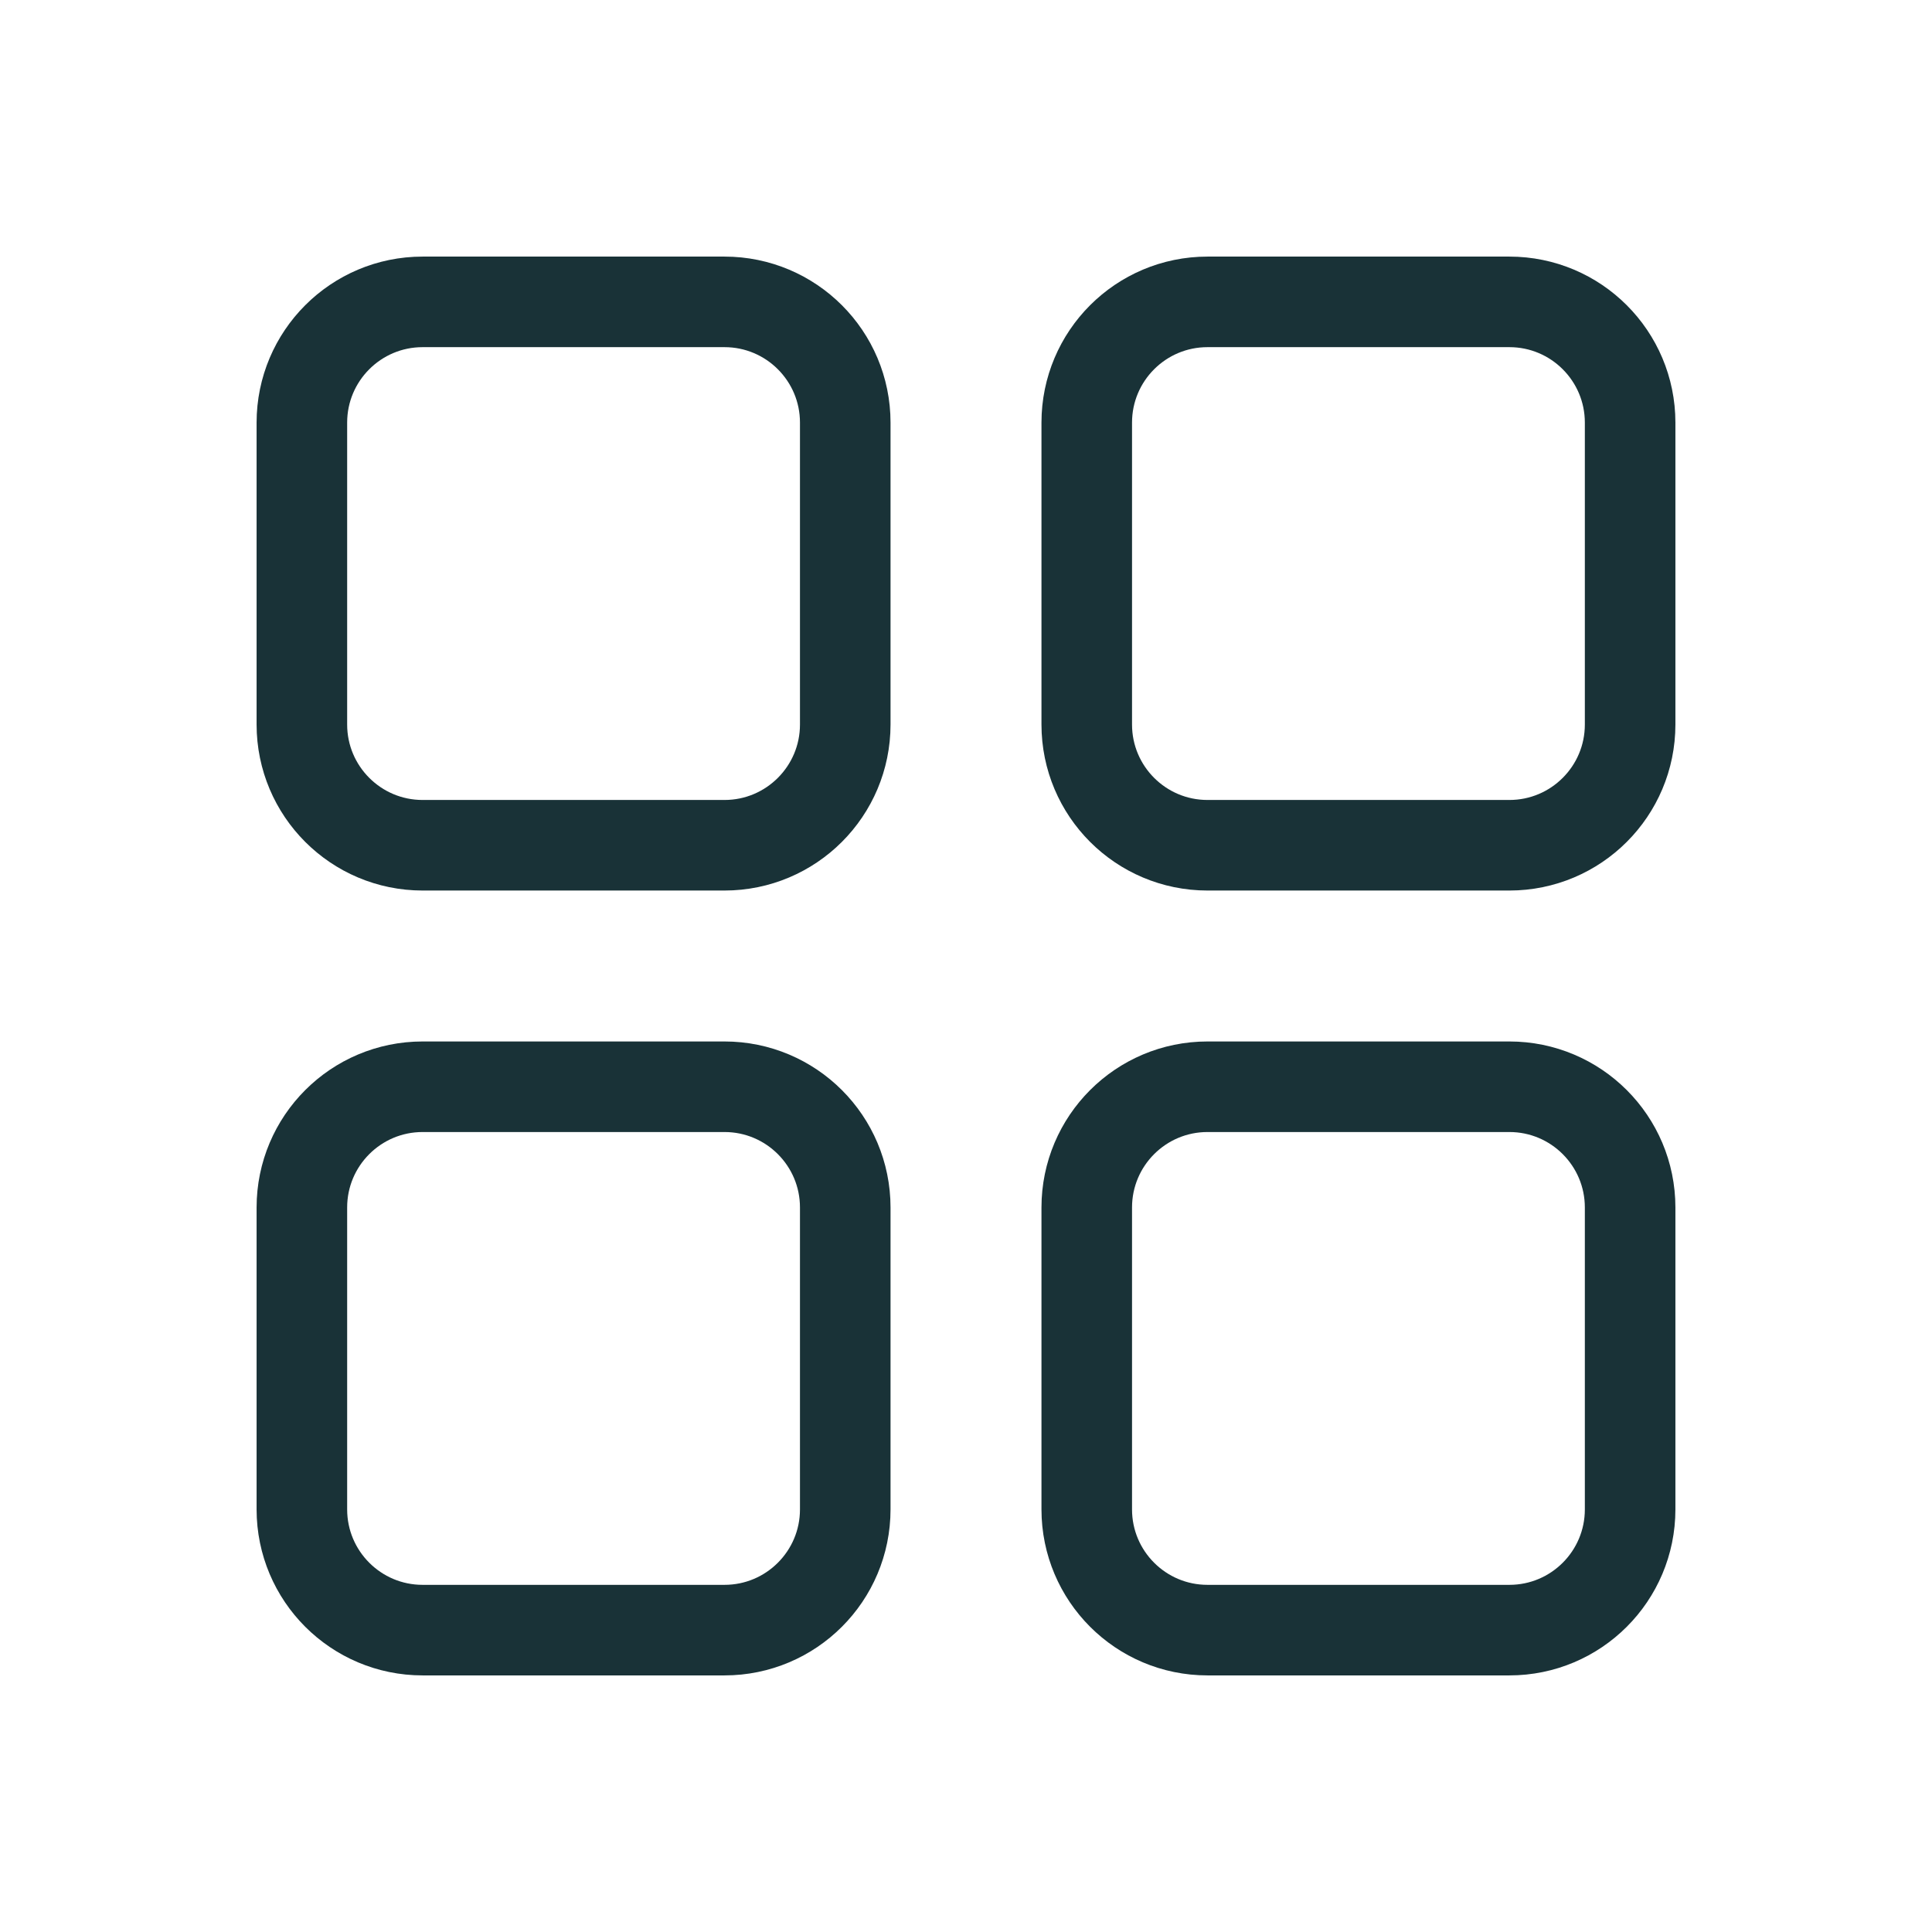
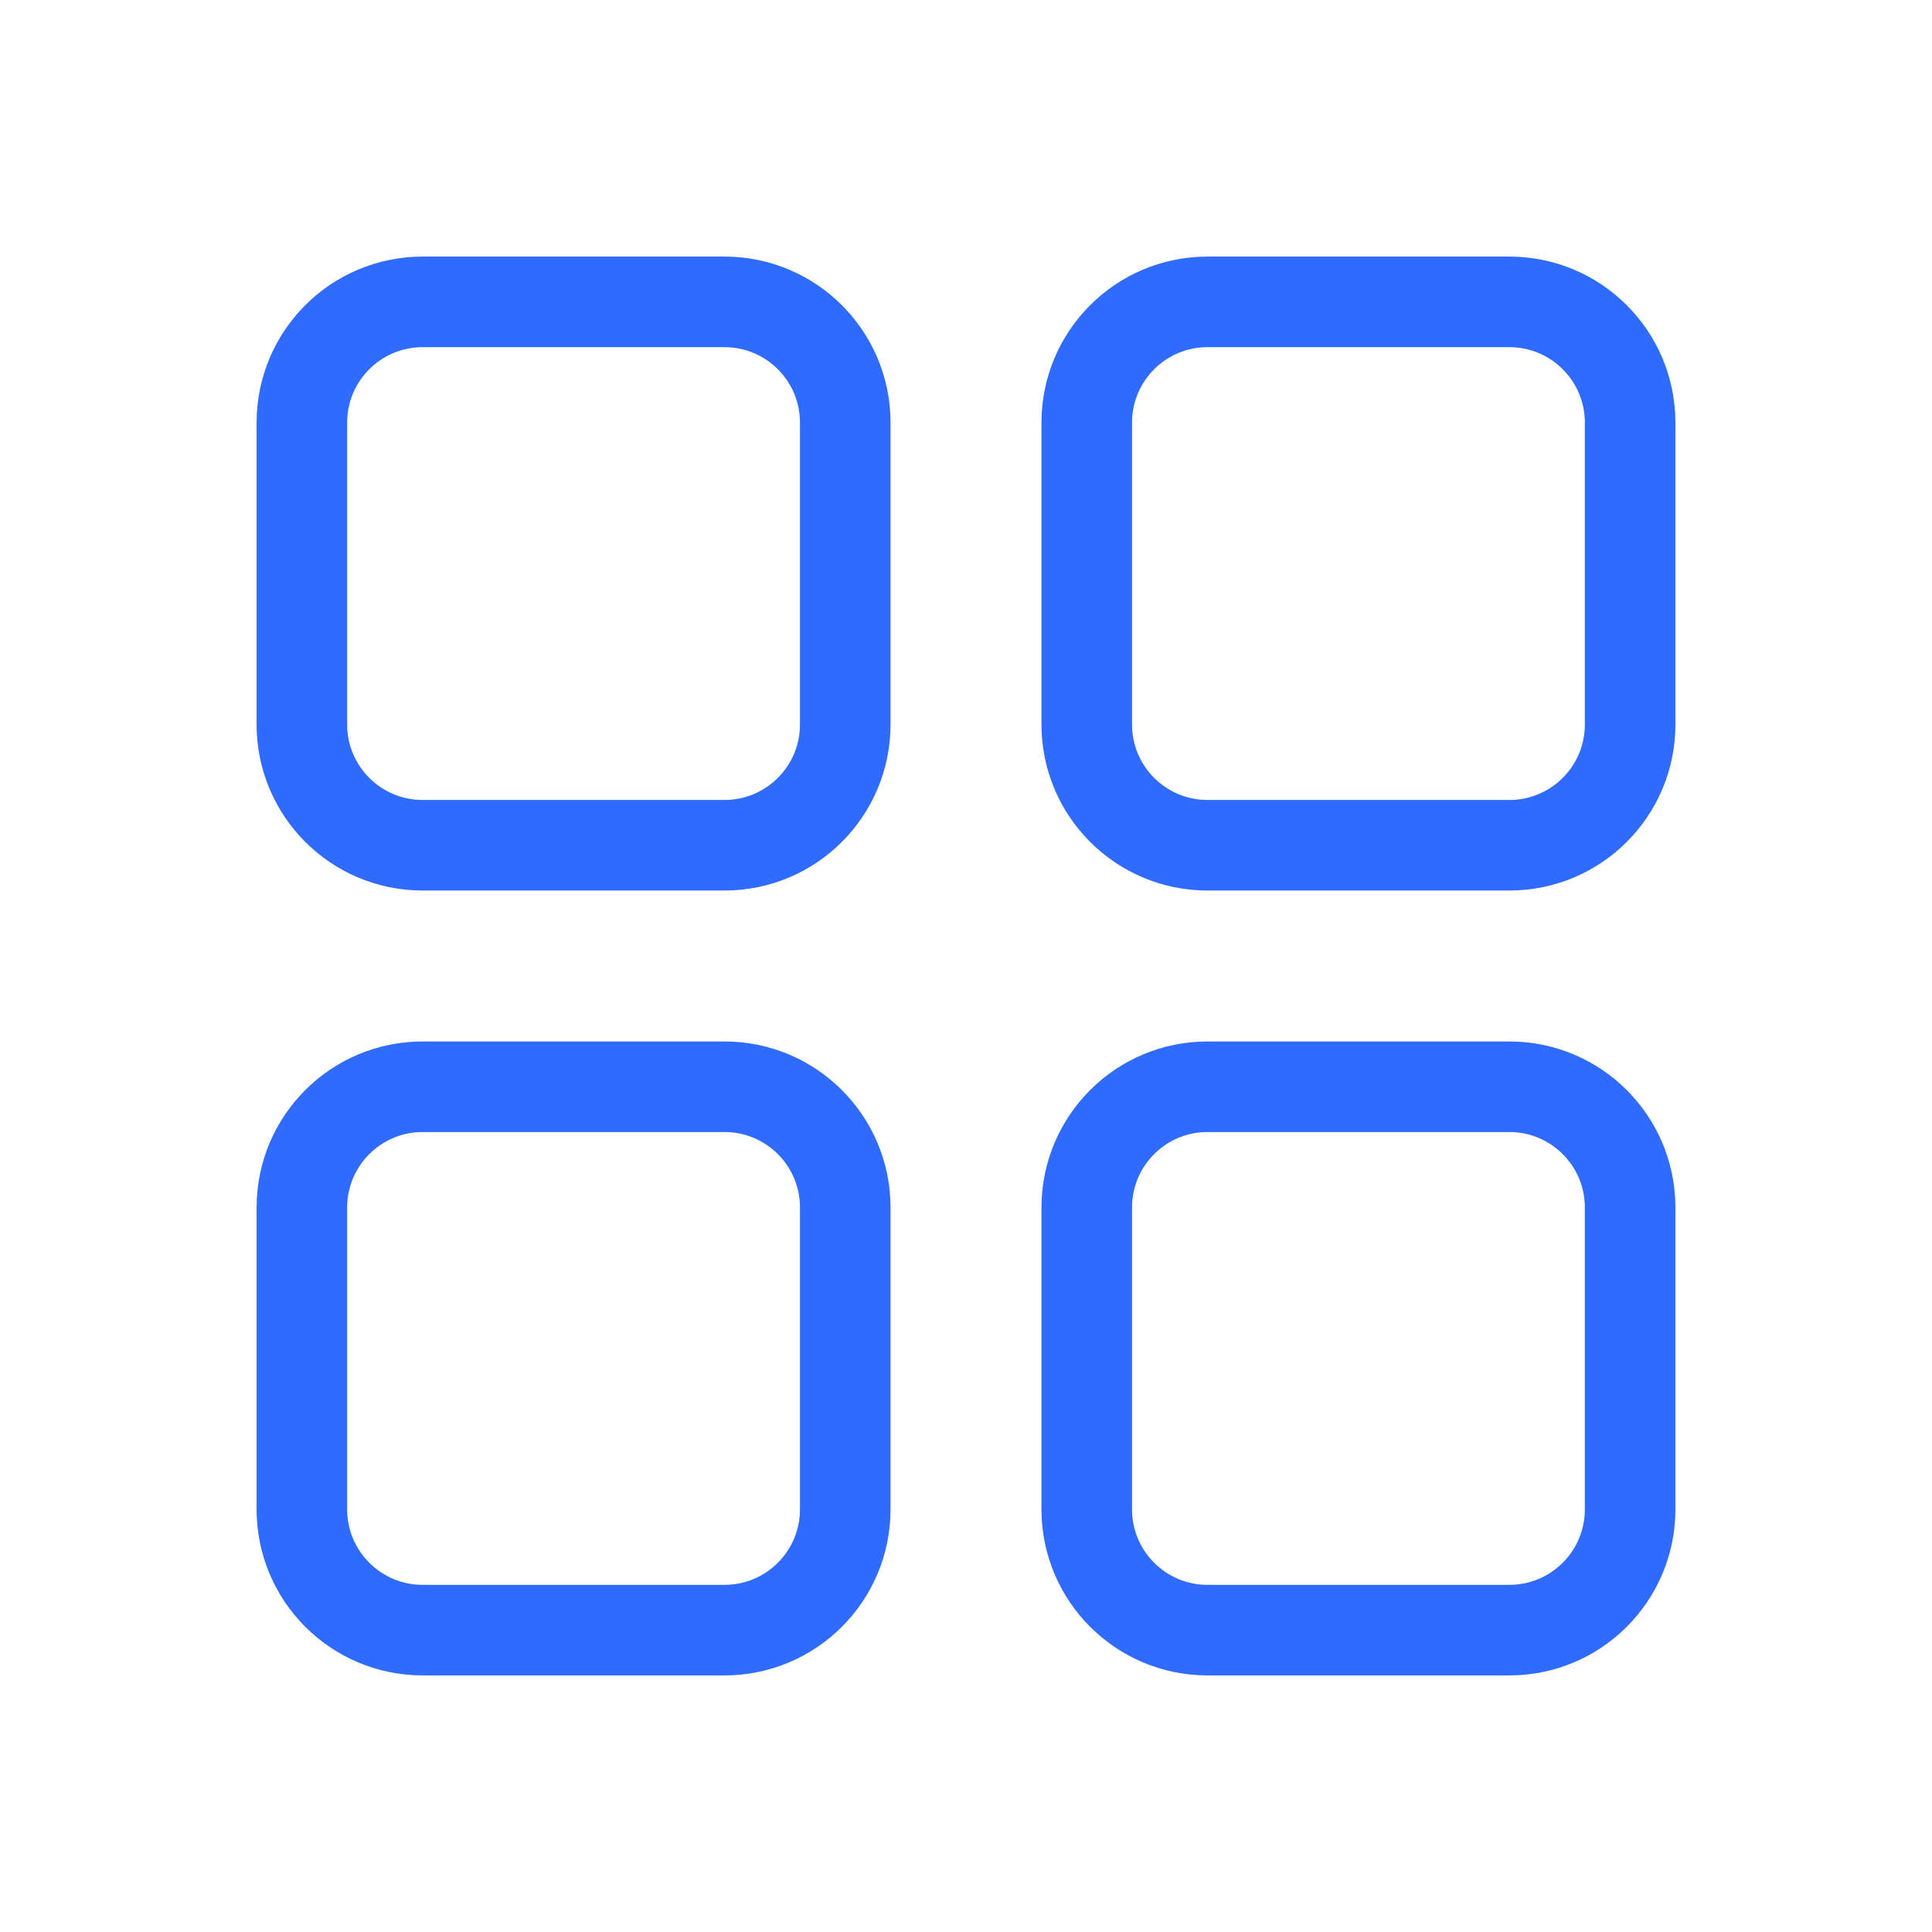
- <svg xmlns="http://www.w3.org/2000/svg" viewBox="0 0 64 64" fill="none" stroke="#193237" stroke-width="3" stroke-linecap="round" stroke-linejoin="round">
+ <svg xmlns="http://www.w3.org/2000/svg" viewBox="0 0 64 64" fill="none" stroke="#2F6BFF" stroke-width="3" stroke-linecap="round" stroke-linejoin="round">
  <rect x="10" y="10" width="18" height="18" rx="4" />
  <rect x="36" y="10" width="18" height="18" rx="4" />
  <rect x="10" y="36" width="18" height="18" rx="4" />
  <rect x="36" y="36" width="18" height="18" rx="4" />
</svg>
